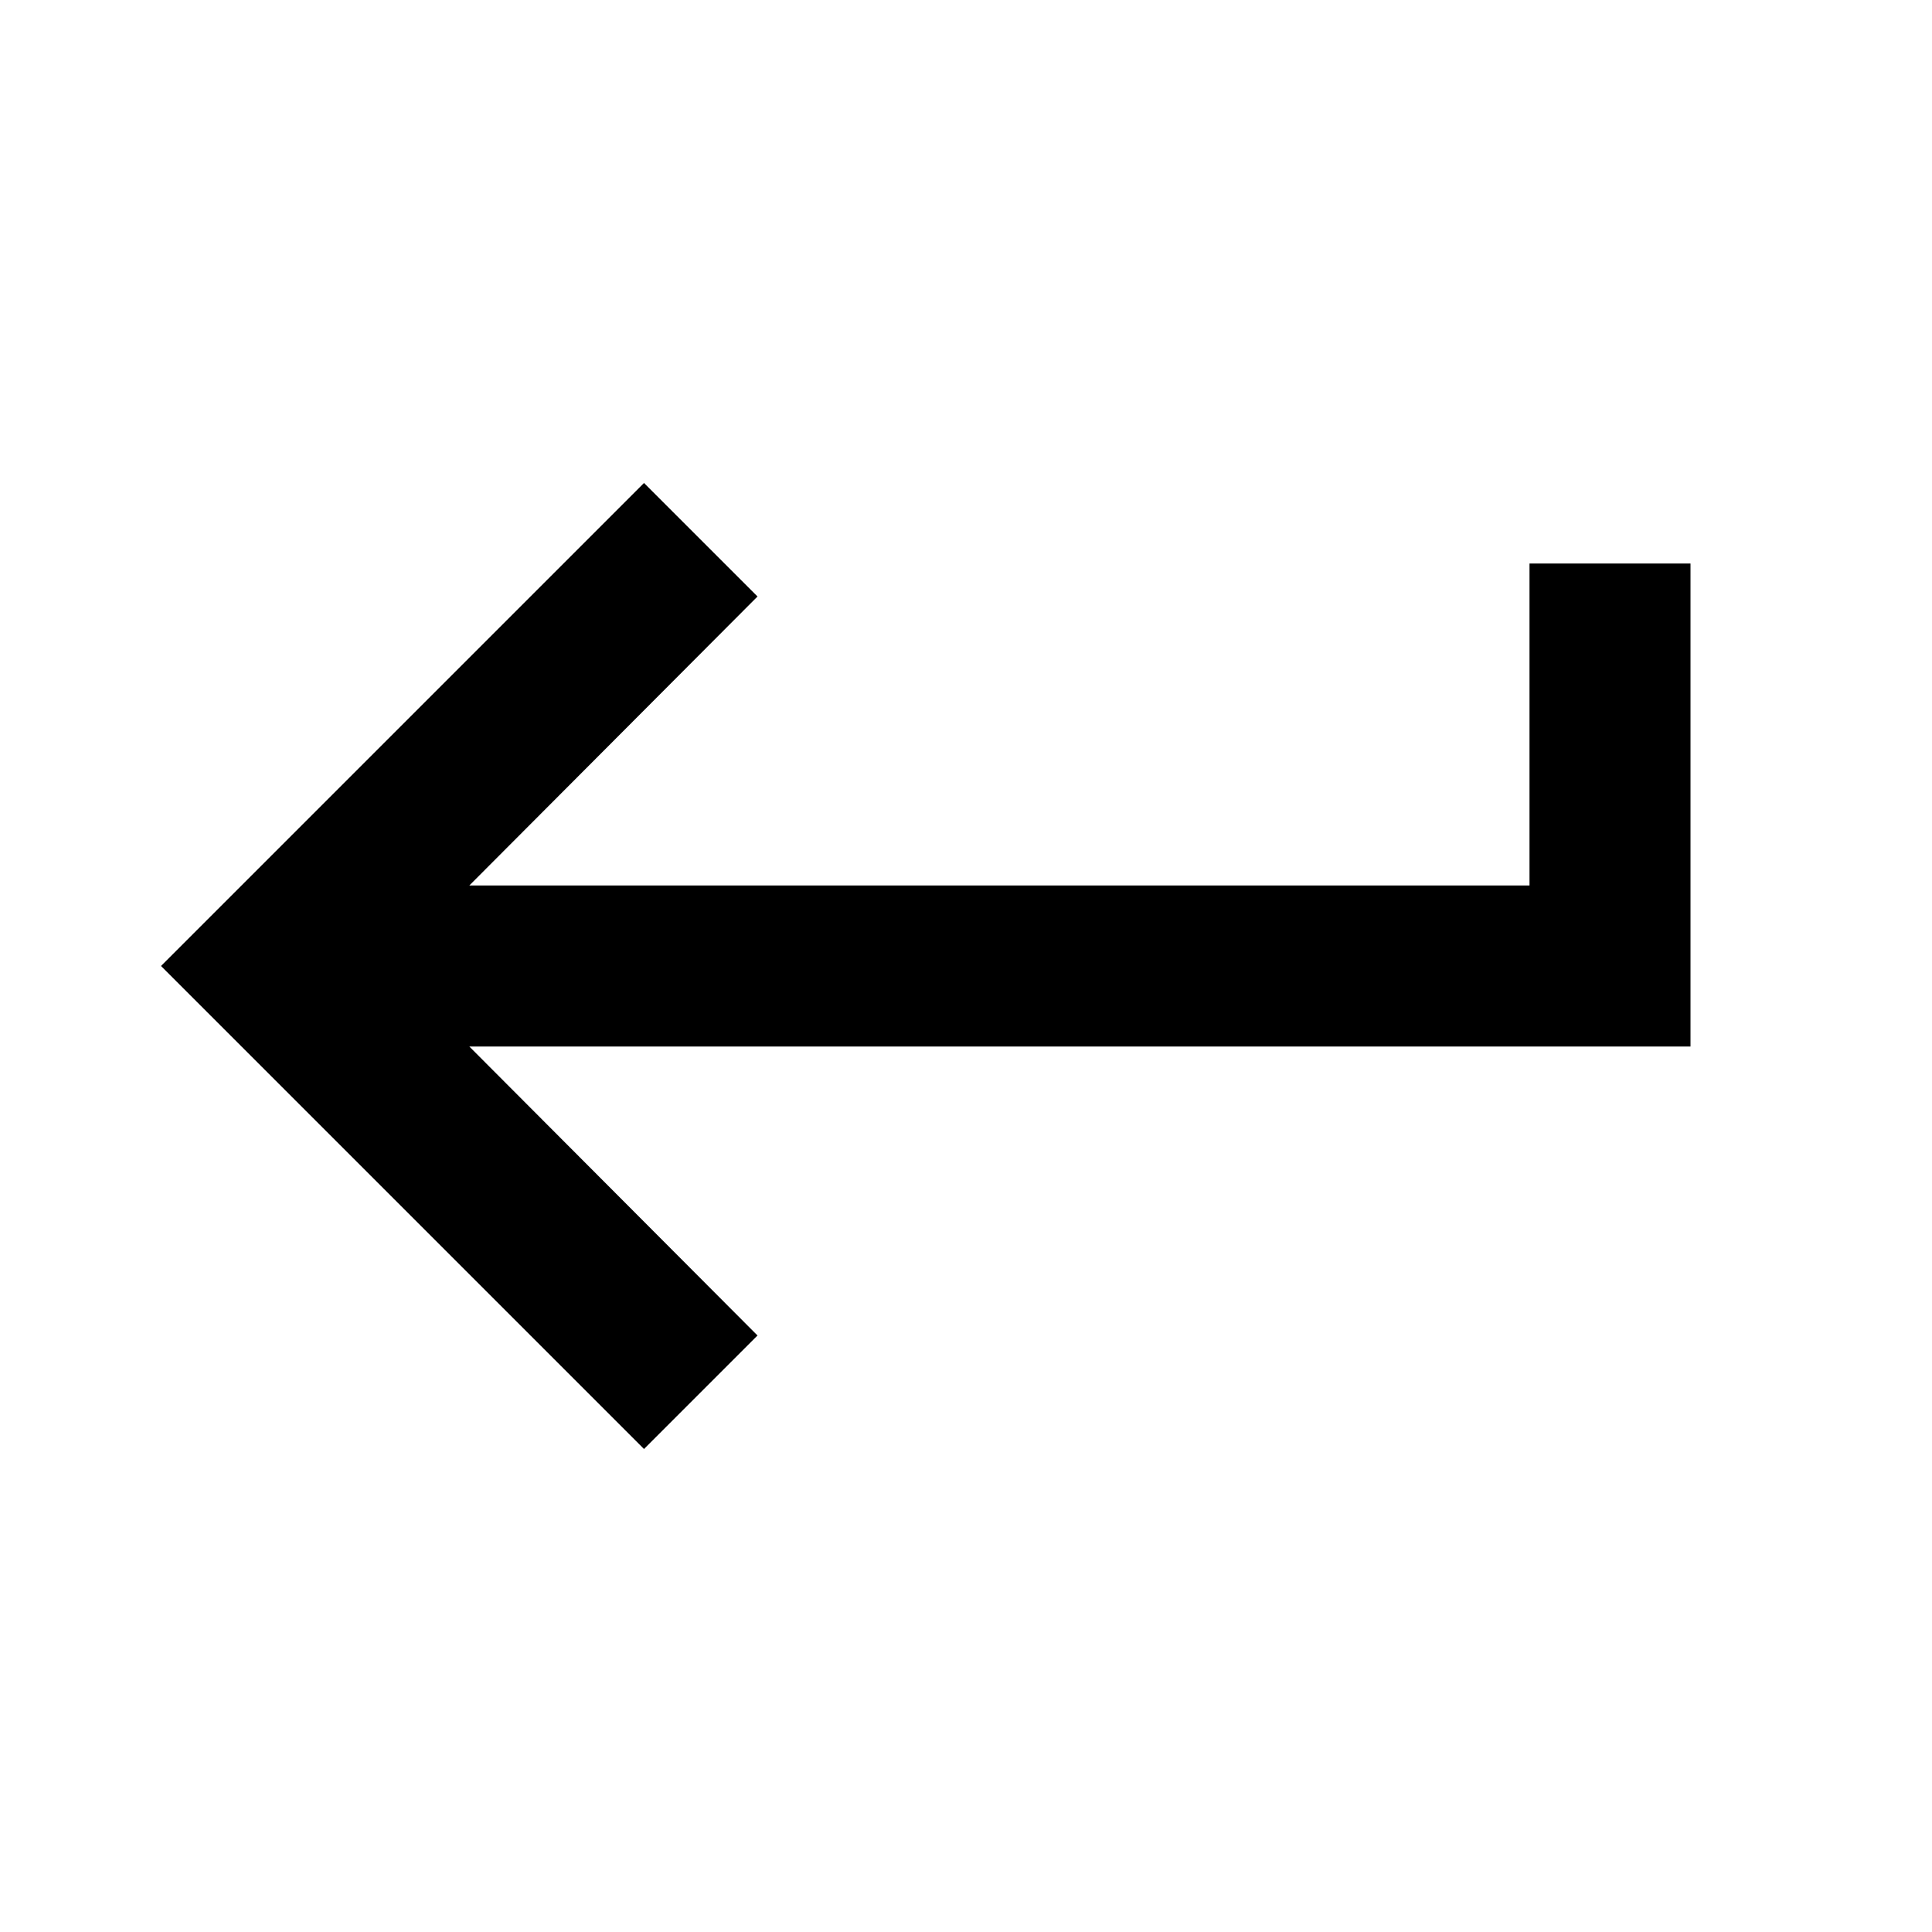
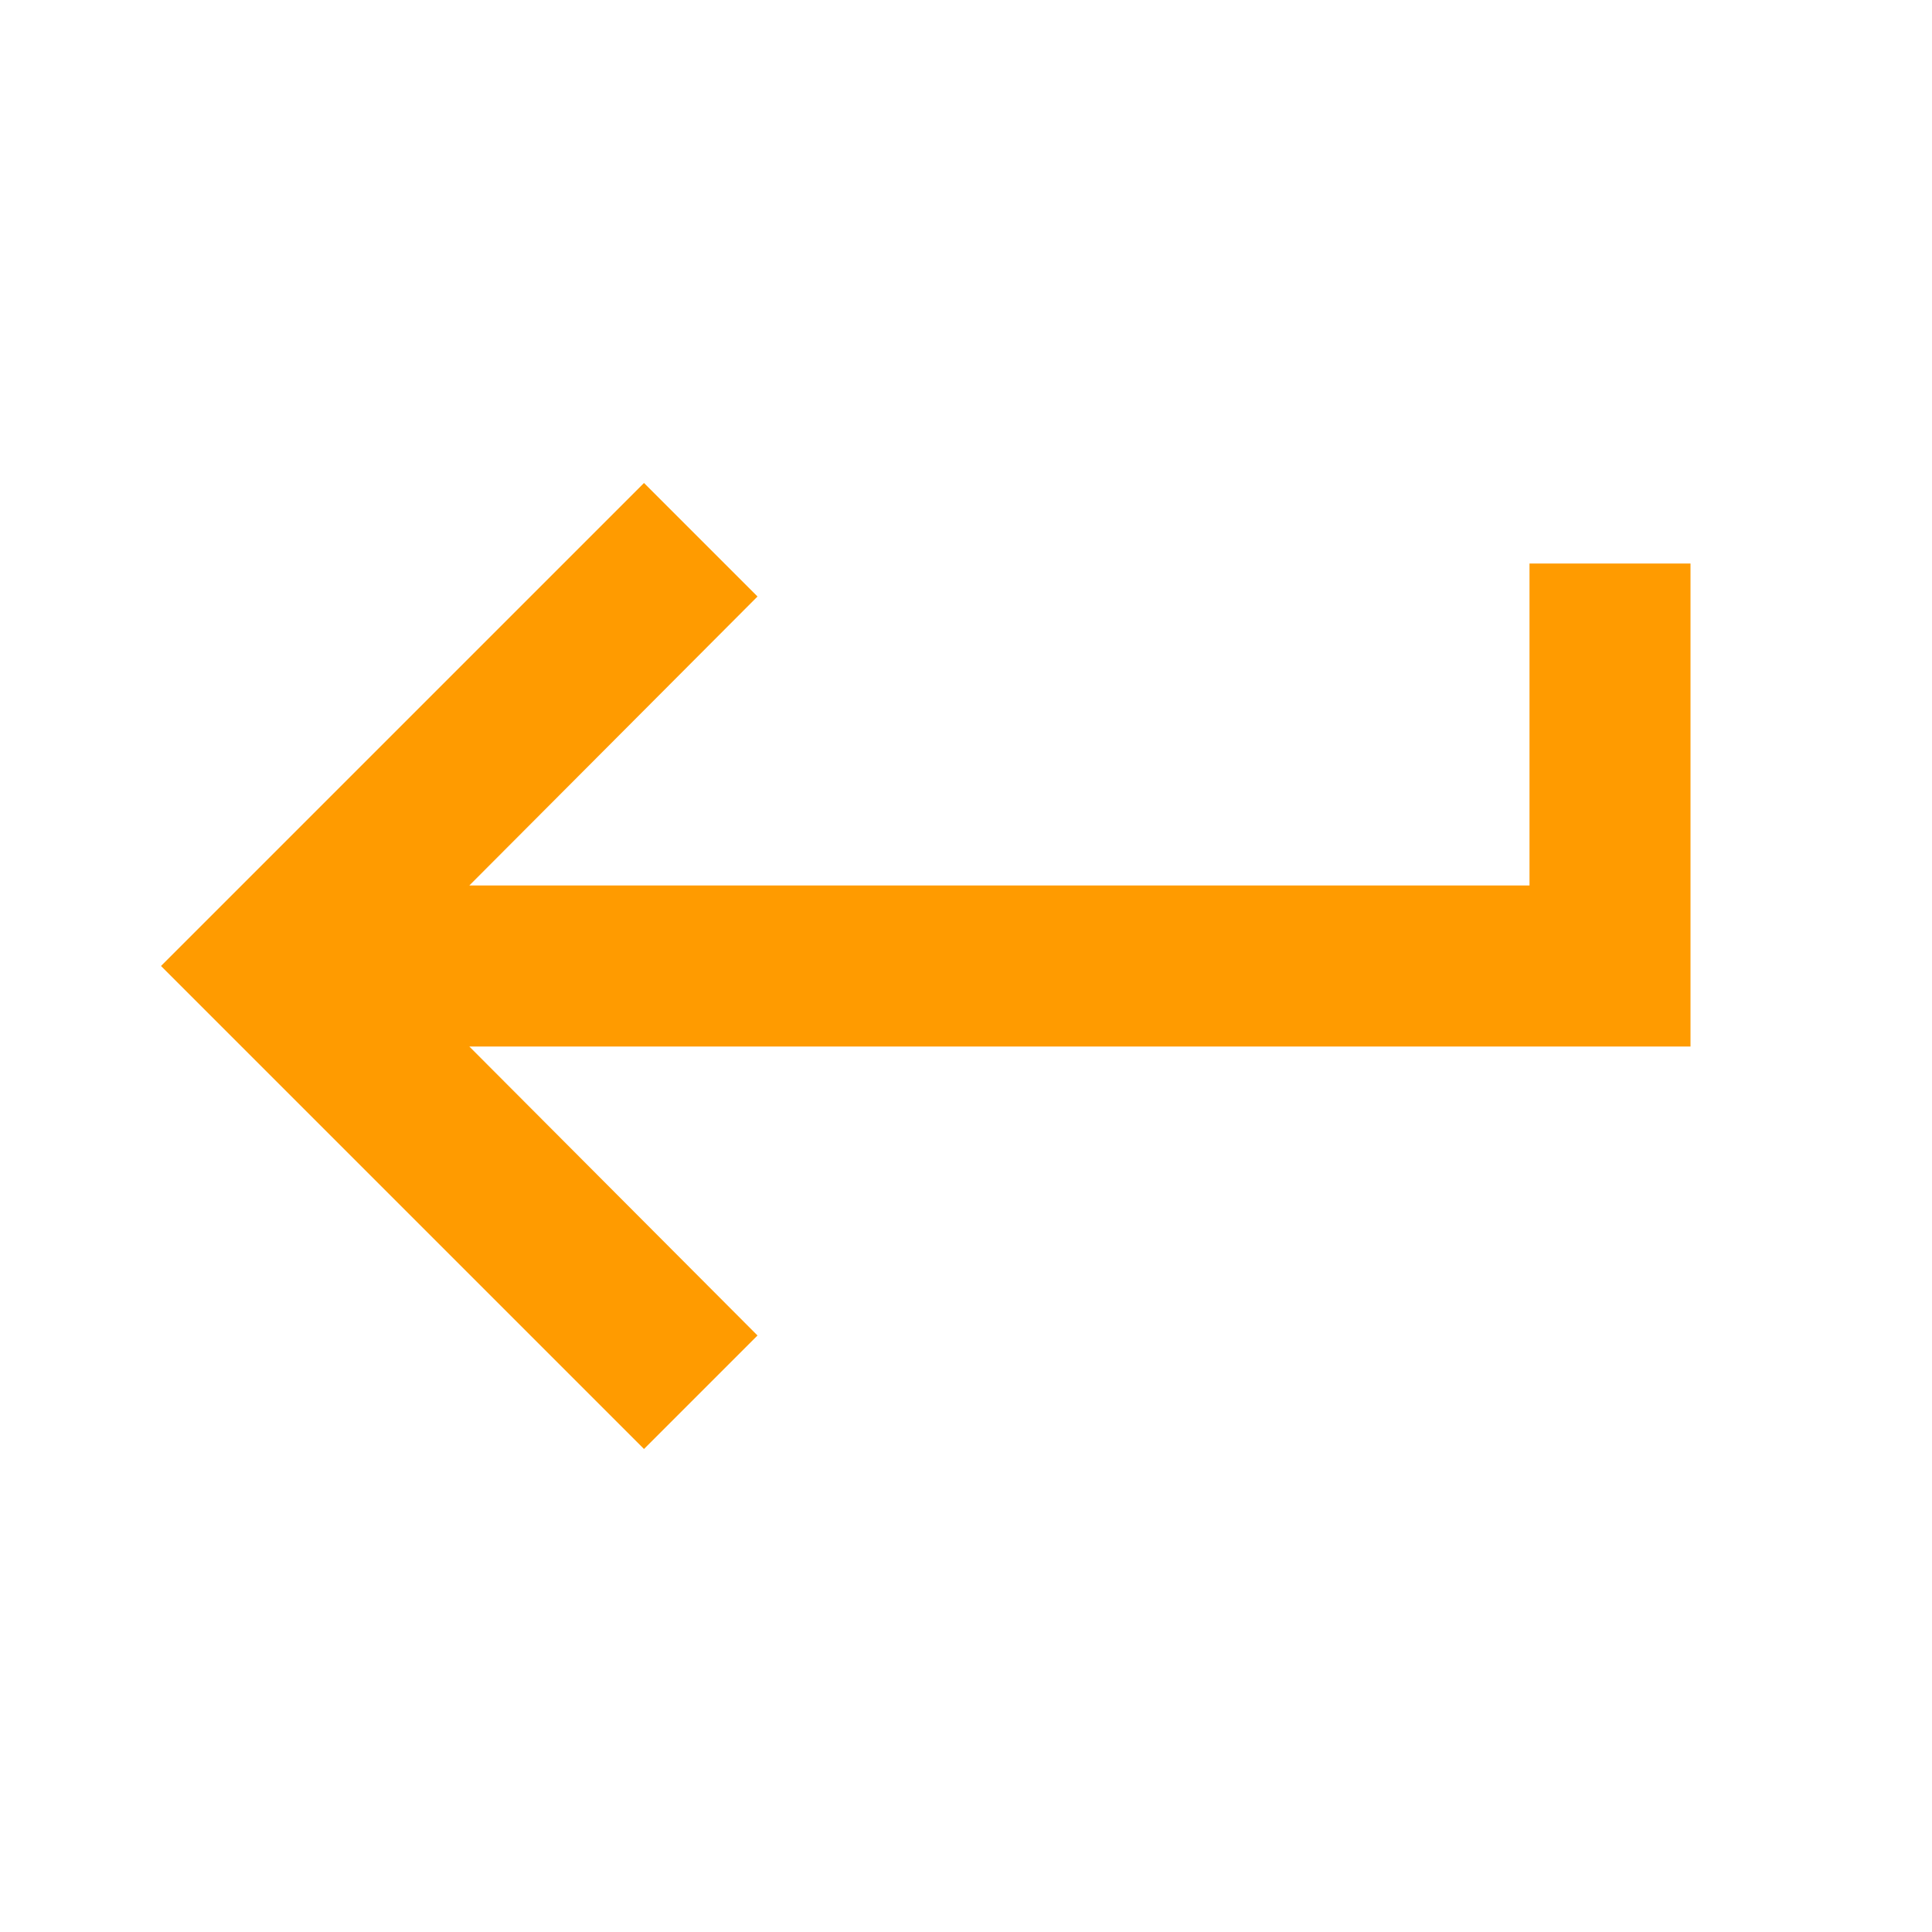
- <svg xmlns="http://www.w3.org/2000/svg" height="48px" viewBox="0 0 24 24" width="48px" fill="#000000">
+ <svg xmlns="http://www.w3.org/2000/svg" height="48px" viewBox="0 0 24 24" width="48px" fill="#FF9B00">
  <path d="M0 0h24v24H0z" fill="none" />
  <path d="M19 7v4H5.83l3.58-3.59L8 6l-6 6 6 6 1.41-1.41L5.83 13H21V7z" />
</svg>
